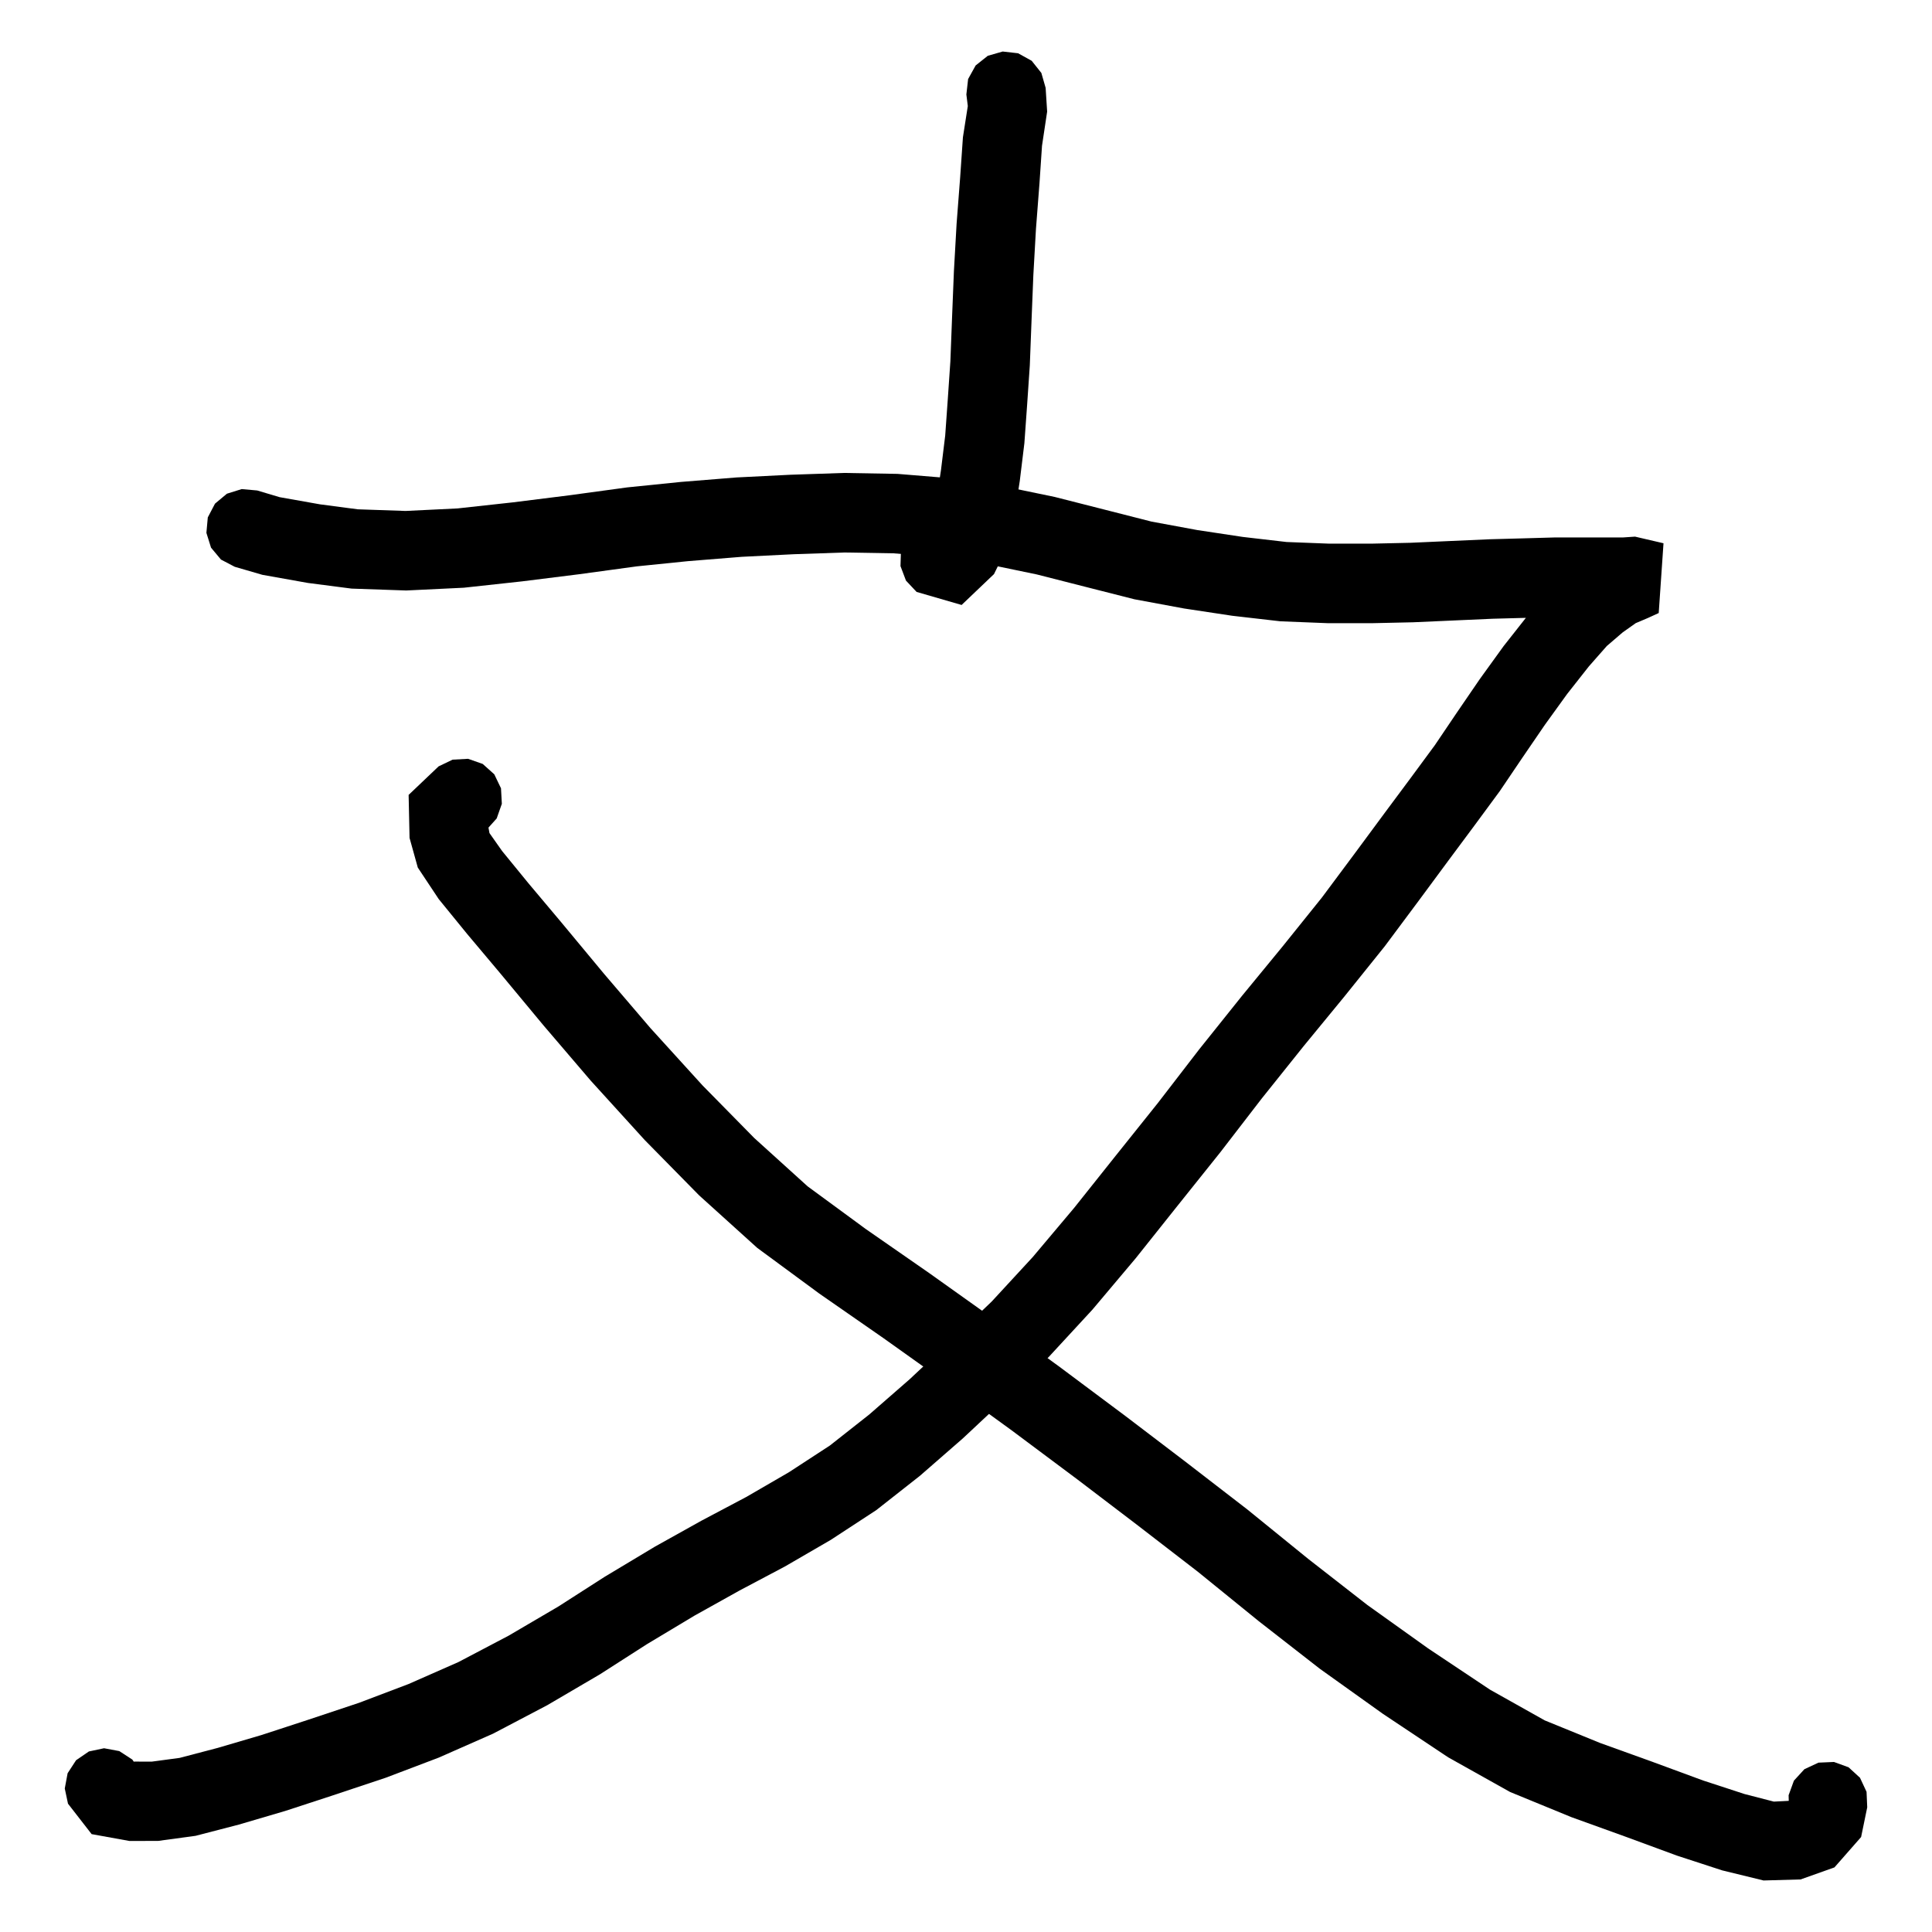
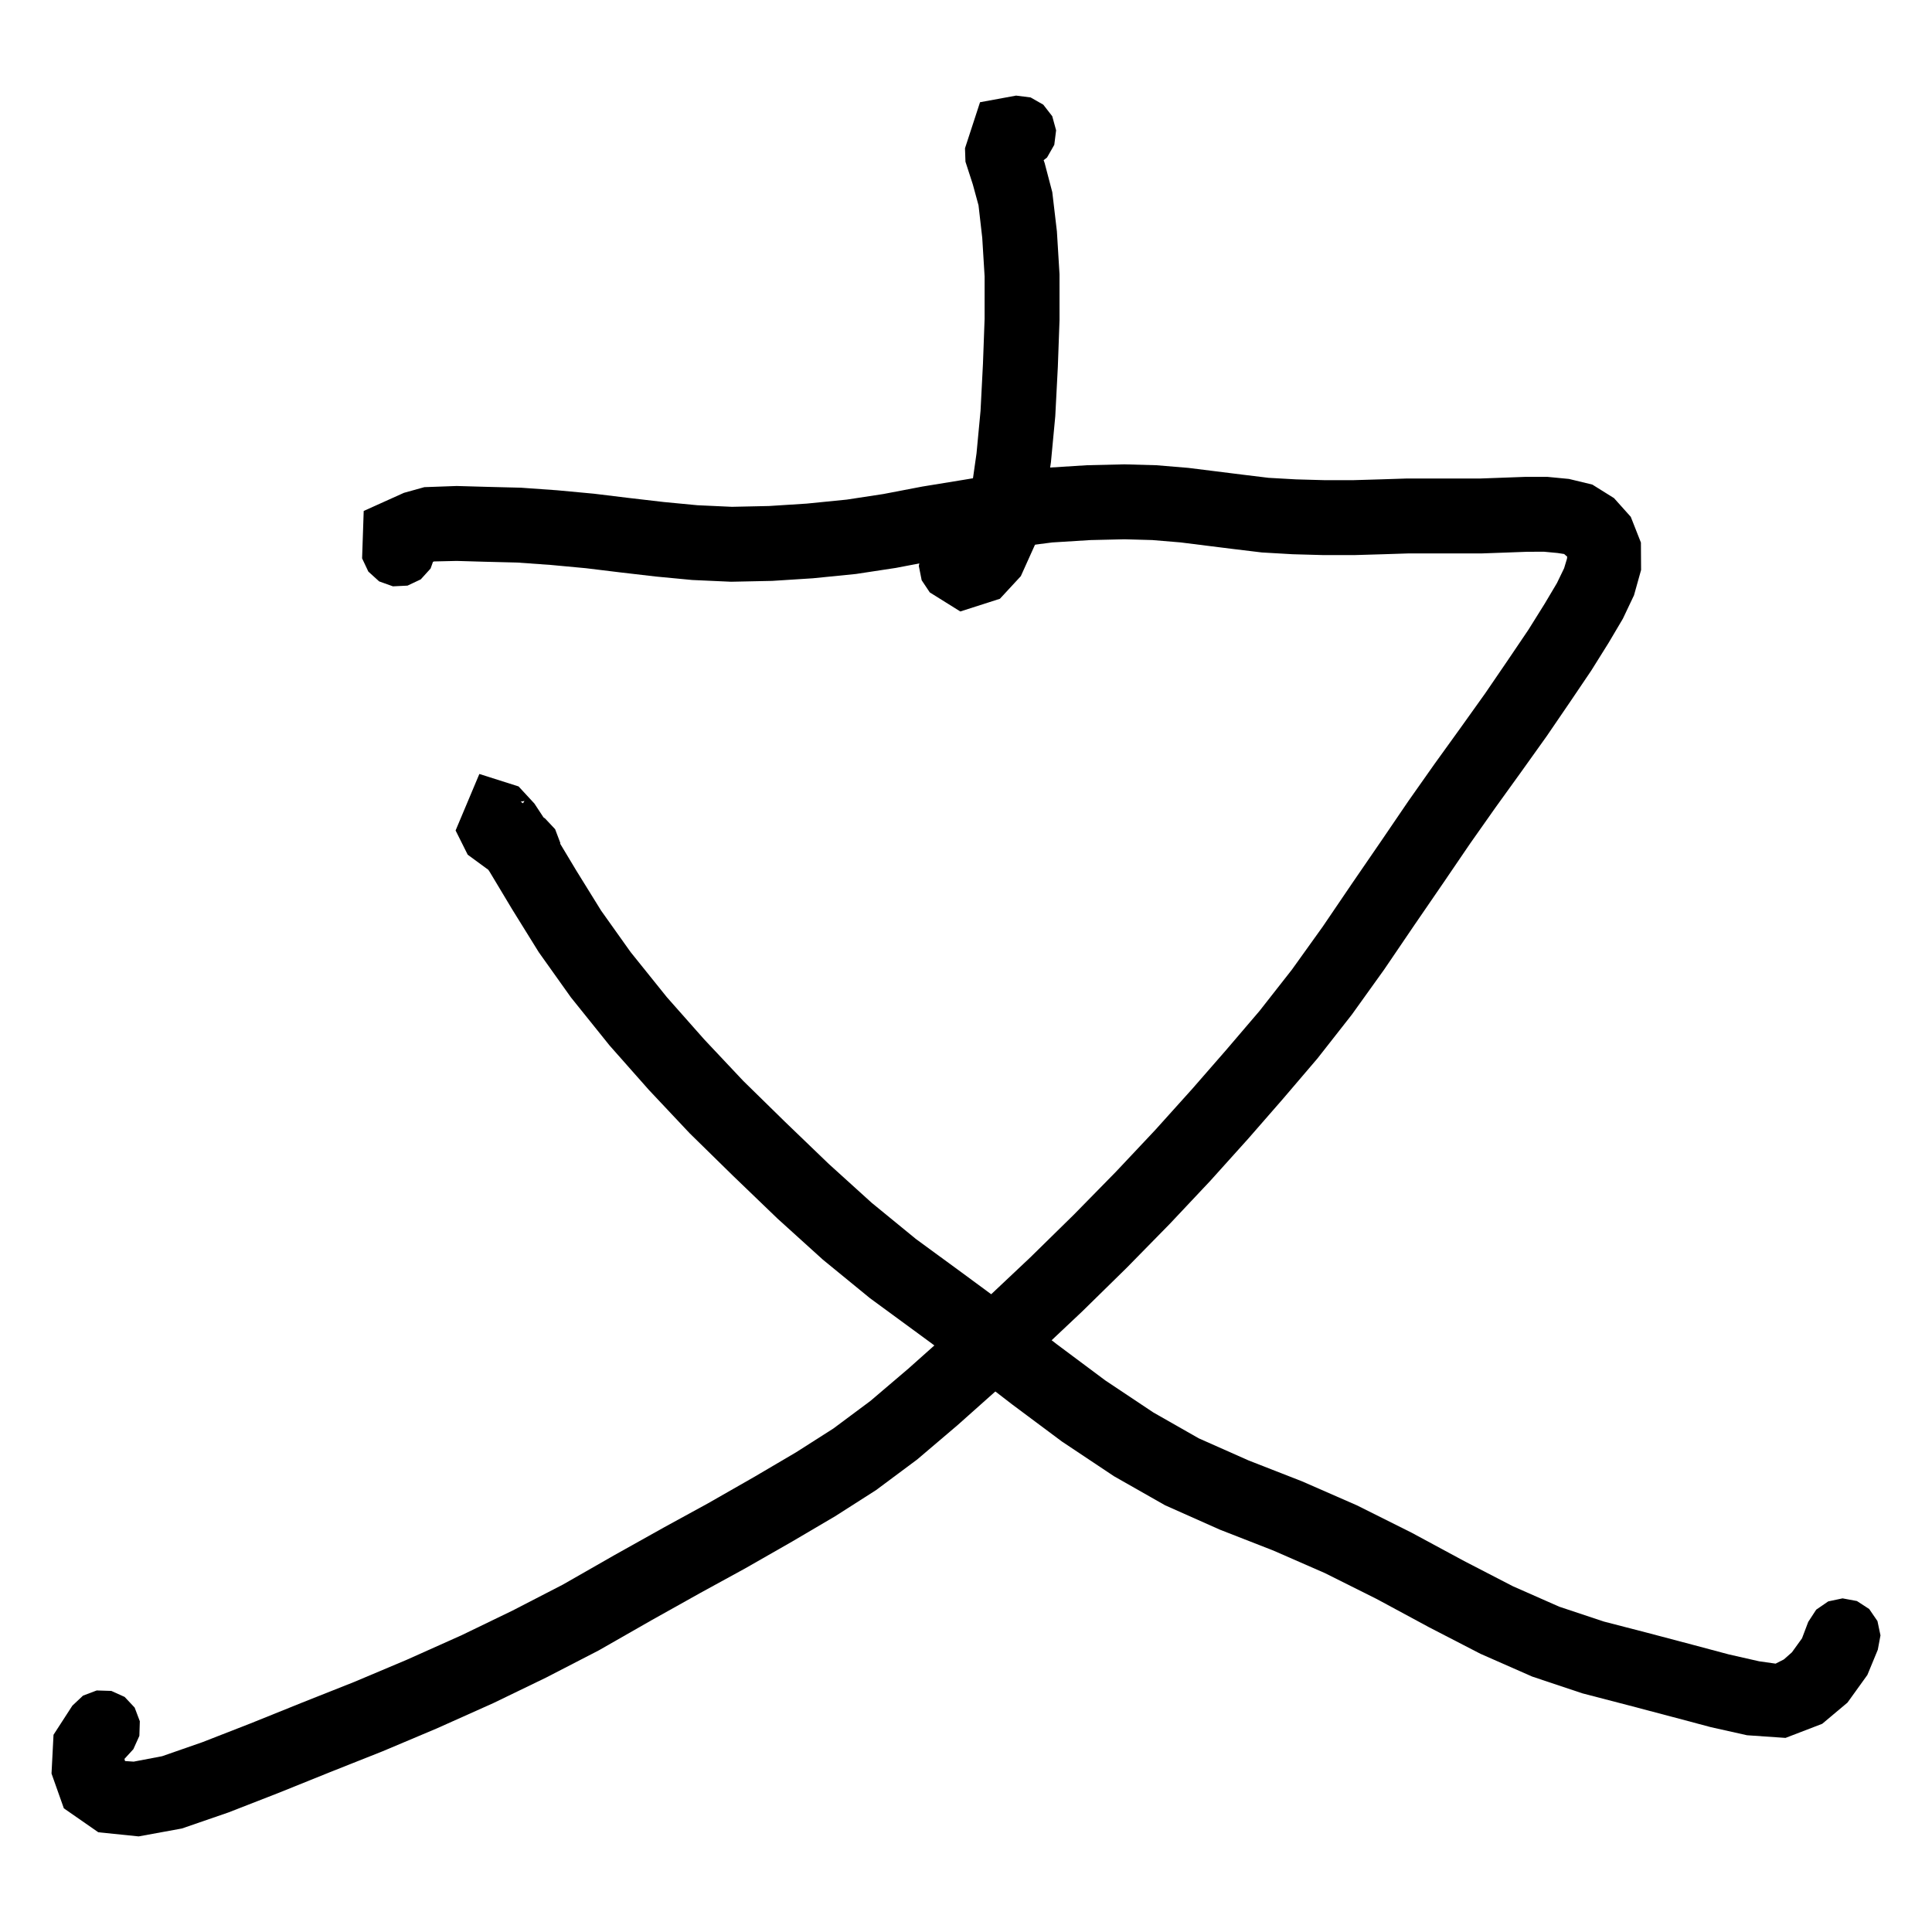
<svg xmlns="http://www.w3.org/2000/svg" viewBox="0 0 300 300" width="300" height="300">
-   <path d="M 150.057 14.667 L 150.28 16.467 L 149.522 21.319 L 149.091 27.566 L 148.54 34.74 L 148.122 42.125 L 147.845 49.044 L 147.574 56.101 L 147.169 62.031 L 146.771 67.632 L 146.113 73.01 L 145.352 77.992 L 144.476 81.433 L 143.803 82.711 L 145.722 82.124 L 149.508 81.863 L 147.312 80.872 L 144.903 80.796 L 142.65 81.649 L 140.893 83.298 L 139.902 85.495 L 139.827 87.903 L 140.679 90.157 L 142.329 91.913 L 149.318 93.939 L 154.347 89.143 L 156.144 85.481 L 157.464 80.414 L 158.349 74.692 L 159.065 68.817 L 159.49 62.89 L 159.908 56.743 L 160.186 49.528 L 160.458 42.724 L 160.863 35.562 L 161.41 28.464 L 161.803 22.633 L 162.6 17.331 L 162.365 13.641 L 161.701 11.325 L 160.2 9.44 L 158.092 8.272 L 155.698 8 L 153.382 8.665 L 151.497 10.165 L 150.329 12.273 Z" fill="black" fill-rule="nonzero" />
-   <path d="M 36.448 88.009 L 40.747 89.259 L 47.812 90.52 L 54.596 91.398 L 63.081 91.691 L 72.027 91.26 L 81.04 90.277 L 89.905 89.169 L 98.897 87.942 L 106.817 87.137 L 115.171 86.463 L 123.26 86.059 L 131.15 85.79 L 138.746 85.919 L 146.695 86.57 L 153.999 87.747 L 160.994 89.199 L 168.411 91.089 L 176.154 93.056 L 183.868 94.487 L 191.35 95.617 L 198.824 96.476 L 206.178 96.767 L 213.092 96.768 L 219.407 96.628 L 225.651 96.351 L 231.778 96.078 L 236.801 95.943 L 241.527 95.807 L 245.687 95.808 L 249.118 95.808 L 252.304 95.806 L 254.504 95.663 L 251.456 94.634 L 251.65 84.348 L 250.864 84.675 L 247.808 86.072 L 244.342 88.482 L 240.772 91.579 L 237.231 95.568 L 233.482 100.325 L 229.793 105.432 L 226.171 110.725 L 222.804 115.711 L 219.041 120.816 L 215.063 126.165 L 210.4 132.474 L 205.264 139.369 L 199.176 146.944 L 192.858 154.636 L 186.211 162.944 L 179.761 171.315 L 173.205 179.51 L 166.804 187.547 L 160.36 195.2 L 153.995 202.097 L 147.573 208.248 L 141.228 214.189 L 134.976 219.643 L 128.866 224.459 L 122.506 228.607 L 115.889 232.444 L 108.935 236.125 L 101.653 240.186 L 93.945 244.811 L 86.701 249.458 L 78.969 253.992 L 71.185 258.084 L 63.43 261.499 L 55.744 264.414 L 47.644 267.113 L 40.612 269.412 L 33.79 271.419 L 27.894 272.965 L 23.567 273.545 L 20.882 273.538 L 19.609 273.684 L 21.909 275.21 L 20.546 273.223 L 18.527 271.909 L 16.158 271.467 L 13.8 271.966 L 11.813 273.329 L 10.499 275.349 L 10.058 277.718 L 10.557 280.075 L 14.229 284.802 L 20.092 285.864 L 24.544 285.857 L 30.372 285.065 L 37.102 283.317 L 44.277 281.207 L 51.518 278.84 L 59.886 276.05 L 68.118 272.926 L 76.557 269.205 L 84.967 264.789 L 93.153 259.99 L 100.456 255.306 L 107.845 250.873 L 114.835 246.975 L 121.878 243.246 L 128.985 239.122 L 136.074 234.488 L 142.863 229.148 L 149.512 223.35 L 156.067 217.214 L 162.818 210.74 L 169.628 203.364 L 176.359 195.373 L 182.858 187.216 L 189.476 178.943 L 195.926 170.571 L 202.454 162.412 L 208.761 154.733 L 215.023 146.939 L 220.318 139.835 L 224.986 133.519 L 228.968 128.164 L 232.89 122.839 L 236.385 117.67 L 239.899 112.533 L 243.346 107.759 L 246.733 103.459 L 249.505 100.312 L 251.973 98.194 L 253.996 96.761 L 255.881 95.962 L 257.565 95.191 L 258.308 84.357 L 253.887 83.328 L 251.97 83.459 L 249.118 83.457 L 245.687 83.457 L 241.34 83.458 L 236.458 83.597 L 231.327 83.736 L 225.103 84.012 L 218.996 84.284 L 212.96 84.418 L 206.425 84.419 L 199.781 84.162 L 192.983 83.374 L 185.917 82.308 L 178.81 80.994 L 171.458 79.119 L 163.779 77.166 L 156.228 75.599 L 148.162 74.306 L 139.368 73.584 L 131.045 73.439 L 122.741 73.719 L 114.363 74.138 L 105.699 74.837 L 97.426 75.679 L 88.303 76.922 L 79.602 78.01 L 71.05 78.948 L 62.978 79.34 L 55.544 79.084 L 49.703 78.315 L 43.41 77.198 L 39.933 76.16 L 37.533 75.944 L 35.233 76.663 L 33.384 78.208 L 32.266 80.342 L 32.05 82.742 L 32.769 85.042 L 34.313 86.891 Z" fill="black" fill-rule="nonzero" />
-   <path d="M 68.107 119.001 L 63.451 123.432 L 63.595 130.113 L 64.875 134.714 L 68.125 139.609 L 72.548 145.037 L 77.639 151.091 L 84.382 159.21 L 91.748 167.826 L 100.123 177.037 L 108.57 185.624 L 117.585 193.772 L 127.234 200.876 L 137.151 207.764 L 147.116 214.863 L 157.078 222.095 L 167.316 229.74 L 176.47 236.708 L 186.001 244.06 L 195.458 251.735 L 204.941 259.124 L 214.733 266.12 L 224.883 272.882 L 234.485 278.259 L 244.013 282.169 L 252.493 285.229 L 260.395 288.139 L 267.423 290.432 L 273.845 292 L 279.599 291.837 L 284.85 289.97 L 288.992 285.253 L 289.942 280.64 L 289.837 278.233 L 288.818 276.049 L 287.042 274.421 L 284.777 273.597 L 282.37 273.702 L 280.186 274.721 L 278.559 276.498 L 277.735 278.762 L 277.769 280.096 L 278.161 279.587 L 277.648 279.641 L 275.442 279.753 L 270.886 278.576 L 264.465 276.478 L 256.722 273.624 L 248.459 270.646 L 239.873 267.145 L 231.36 262.366 L 221.748 255.955 L 212.328 249.226 L 203.147 242.07 L 193.666 234.374 L 183.984 226.905 L 174.749 219.875 L 164.402 212.15 L 154.327 204.835 L 144.257 197.662 L 134.412 190.826 L 125.398 184.207 L 117.121 176.711 L 109.1 168.555 L 101.007 159.652 L 93.826 151.25 L 87.12 143.175 L 82.056 137.153 L 77.97 132.151 L 76.006 129.362 L 75.639 127.375 L 74.684 128.567 L 75.518 128.881 L 77.126 127.087 L 77.926 124.814 L 77.795 122.408 L 76.753 120.236 L 74.959 118.627 L 72.686 117.827 L 70.28 117.959 Z" fill="black" fill-rule="nonzero" />
+   <path d="M 157.774 14.845 L 152.179 15.874 L 149.844 23.022 L 149.916 25.109 L 151.059 28.636 L 151.944 31.881 L 152.522 36.925 L 152.89 42.927 L 152.889 49.5 L 152.635 56.462 L 152.257 63.799 L 151.635 70.39 L 150.791 76.325 L 149.688 80.889 L 148.556 83.444 L 148.441 83.552 L 150.452 83.39 L 152.606 83.763 L 150.719 82.502 L 148.492 82.059 L 146.266 82.502 L 144.378 83.763 L 143.117 85.65 L 142.674 87.877 L 143.117 90.103 L 144.378 91.991 L 149.118 94.949 L 155.266 92.977 L 158.513 89.465 L 160.742 84.521 L 162.225 78.484 L 163.191 71.749 L 163.862 64.636 L 164.26 56.976 L 164.523 49.716 L 164.521 42.585 L 164.114 35.917 L 163.399 29.841 L 162.215 25.33 L 161.289 22.65 L 161.362 21.376 L 158.165 25.852 L 158.603 26.451 L 160.792 25.85 L 162.585 24.458 L 163.709 22.486 L 163.992 20.233 L 163.391 18.044 L 161.999 16.251 L 160.027 15.128 Z" fill="black" fill-rule="nonzero" />
+   <path d="M 67.514 83.88 L 65.971 86.068 L 65.416 87.848 L 67.416 87.18 L 70.92 87.101 L 75.29 87.228 L 80.333 87.353 L 85.569 87.728 L 90.986 88.232 L 96.219 88.87 L 101.854 89.525 L 107.491 90.061 L 113.521 90.333 L 119.909 90.199 L 126.216 89.796 L 132.924 89.125 L 139.136 88.18 L 145.24 87.012 L 151.508 85.989 L 157.615 84.97 L 163.392 84.231 L 169.304 83.863 L 174.608 83.74 L 178.94 83.86 L 183.321 84.226 L 187.332 84.729 L 191.48 85.247 L 195.946 85.786 L 200.737 86.062 L 205.555 86.195 L 210.246 86.195 L 214.737 86.064 L 218.661 85.937 L 222.444 85.938 L 226.194 85.938 L 230.045 85.937 L 233.774 85.804 L 237.17 85.678 L 239.763 85.673 L 241.858 85.87 L 242.88 86.027 L 243.137 86.255 L 243.378 86.452 L 243.353 86.332 L 243.327 86.734 L 242.875 88.236 L 241.76 90.542 L 239.844 93.767 L 237.352 97.757 L 234.181 102.449 L 230.604 107.687 L 226.768 113.057 L 222.748 118.632 L 218.695 124.385 L 214.539 130.49 L 210.011 137.087 L 205.392 143.889 L 200.595 150.581 L 195.575 156.981 L 190.373 163.069 L 185.123 169.088 L 179.378 175.471 L 173.258 181.974 L 166.745 188.614 L 159.973 195.258 L 153.341 201.508 L 146.937 207.271 L 141.051 212.518 L 135.167 217.529 L 129.41 221.816 L 123.605 225.518 L 117.132 229.325 L 109.968 233.419 L 103.139 237.155 L 95.465 241.447 L 87.404 246.055 L 79.566 250.099 L 71.699 253.906 L 63.169 257.725 L 55.011 261.167 L 46.91 264.381 L 38.91 267.607 L 31.411 270.531 L 25.168 272.705 L 20.758 273.545 L 18.749 273.411 L 19.189 273.769 L 19.551 273.995 L 19.327 273.121 L 20.708 271.613 L 21.641 269.544 L 21.712 267.275 L 20.909 265.152 L 19.355 263.498 L 17.286 262.564 L 15.017 262.493 L 12.894 263.296 L 11.239 264.85 L 8.31 269.376 L 8 275.397 L 9.914 280.795 L 15.266 284.514 L 21.532 285.155 L 28.24 283.928 L 35.443 281.446 L 43.2 278.423 L 51.231 275.185 L 59.42 271.935 L 67.811 268.395 L 76.606 264.457 L 84.77 260.507 L 92.964 256.277 L 101.193 251.576 L 108.775 247.335 L 115.65 243.573 L 122.966 239.393 L 129.681 235.442 L 136.028 231.387 L 142.424 226.624 L 148.693 221.292 L 154.701 215.938 L 161.226 210.064 L 168.04 203.644 L 174.973 196.842 L 181.647 190.037 L 187.938 183.353 L 193.829 176.807 L 199.181 170.672 L 204.58 164.349 L 209.903 157.562 L 214.932 150.55 L 219.621 143.648 L 224.144 137.057 L 228.262 131.009 L 232.224 125.385 L 236.221 119.841 L 240.142 114.352 L 243.805 108.988 L 247.098 104.113 L 249.777 99.828 L 251.999 96.071 L 253.728 92.43 L 254.827 88.503 L 254.801 84.25 L 253.225 80.252 L 250.621 77.346 L 247.259 75.247 L 243.627 74.369 L 240.291 74.049 L 236.937 74.044 L 233.351 74.176 L 229.841 74.303 L 226.194 74.302 L 222.444 74.302 L 218.47 74.302 L 214.379 74.434 L 210.078 74.561 L 205.719 74.561 L 201.228 74.436 L 196.969 74.195 L 192.902 73.699 L 188.776 73.183 L 184.513 72.652 L 179.585 72.242 L 174.608 72.104 L 168.793 72.239 L 162.294 72.647 L 155.918 73.459 L 149.614 74.509 L 143.211 75.554 L 137.163 76.713 L 131.48 77.579 L 125.26 78.2 L 119.414 78.573 L 113.649 78.698 L 108.301 78.453 L 103.079 77.954 L 97.595 77.316 L 92.226 76.662 L 86.524 76.131 L 80.9 75.731 L 75.6 75.597 L 70.92 75.465 L 65.892 75.645 L 62.72 76.528 L 56.476 79.342 L 56.226 86.702 L 57.196 88.755 L 58.877 90.28 L 61.014 91.046 L 63.281 90.935 L 65.334 89.966 L 66.859 88.284 L 67.625 86.147 Z" fill="black" fill-rule="nonzero" />
+   <path d="M 84.645 127.1 L 80.852 124.488 L 81.439 124.371 L 76.716 131.592 L 72.952 130.951 L 73.598 131.655 L 76.067 135.429 L 79.53 141.201 L 83.662 147.861 L 88.653 154.875 L 94.656 162.345 L 100.755 169.241 L 107.103 175.986 L 113.798 182.551 L 120.732 189.223 L 127.759 195.585 L 135.103 201.594 L 142.462 206.984 L 149.772 212.37 L 157.129 218.049 L 164.918 223.856 L 172.969 229.222 L 180.91 233.736 L 189.433 237.53 L 197.723 240.768 L 205.753 244.281 L 213.814 248.313 L 221.924 252.69 L 229.886 256.801 L 237.923 260.339 L 245.739 262.948 L 252.905 264.81 L 259.738 266.615 L 265.653 268.191 L 271.276 269.448 L 277.255 269.861 L 282.954 267.671 L 286.877 264.378 L 289.966 260.085 L 291.584 256.171 L 292 253.939 L 291.53 251.718 L 290.246 249.846 L 288.343 248.608 L 286.112 248.193 L 283.891 248.663 L 282.019 249.947 L 280.781 251.849 L 279.814 254.4 L 278.248 256.571 L 276.999 257.674 L 275.717 258.328 L 273.163 257.966 L 268.444 256.895 L 262.722 255.368 L 255.851 253.553 L 249.054 251.795 L 242.131 249.491 L 234.913 246.307 L 227.36 242.402 L 219.18 237.988 L 210.692 233.745 L 202.174 230.018 L 193.915 226.792 L 186.148 223.346 L 179.091 219.327 L 171.628 214.35 L 164.161 208.779 L 156.78 203.081 L 149.351 197.607 L 142.23 192.396 L 135.352 186.768 L 128.675 180.719 L 121.904 174.204 L 115.412 167.841 L 109.349 161.398 L 103.554 154.848 L 97.92 147.838 L 93.344 141.406 L 89.461 135.138 L 85.942 129.274 L 82.981 124.774 L 80.524 122.116 L 74.434 120.182 L 70.744 128.955 L 72.624 132.716 L 77.882 136.568 L 79.951 137.502 L 82.22 137.573 L 84.343 136.77 L 85.997 135.216 L 86.931 133.147 L 87.002 130.878 L 86.199 128.755 Z" fill="black" fill-rule="nonzero" />
</svg>
